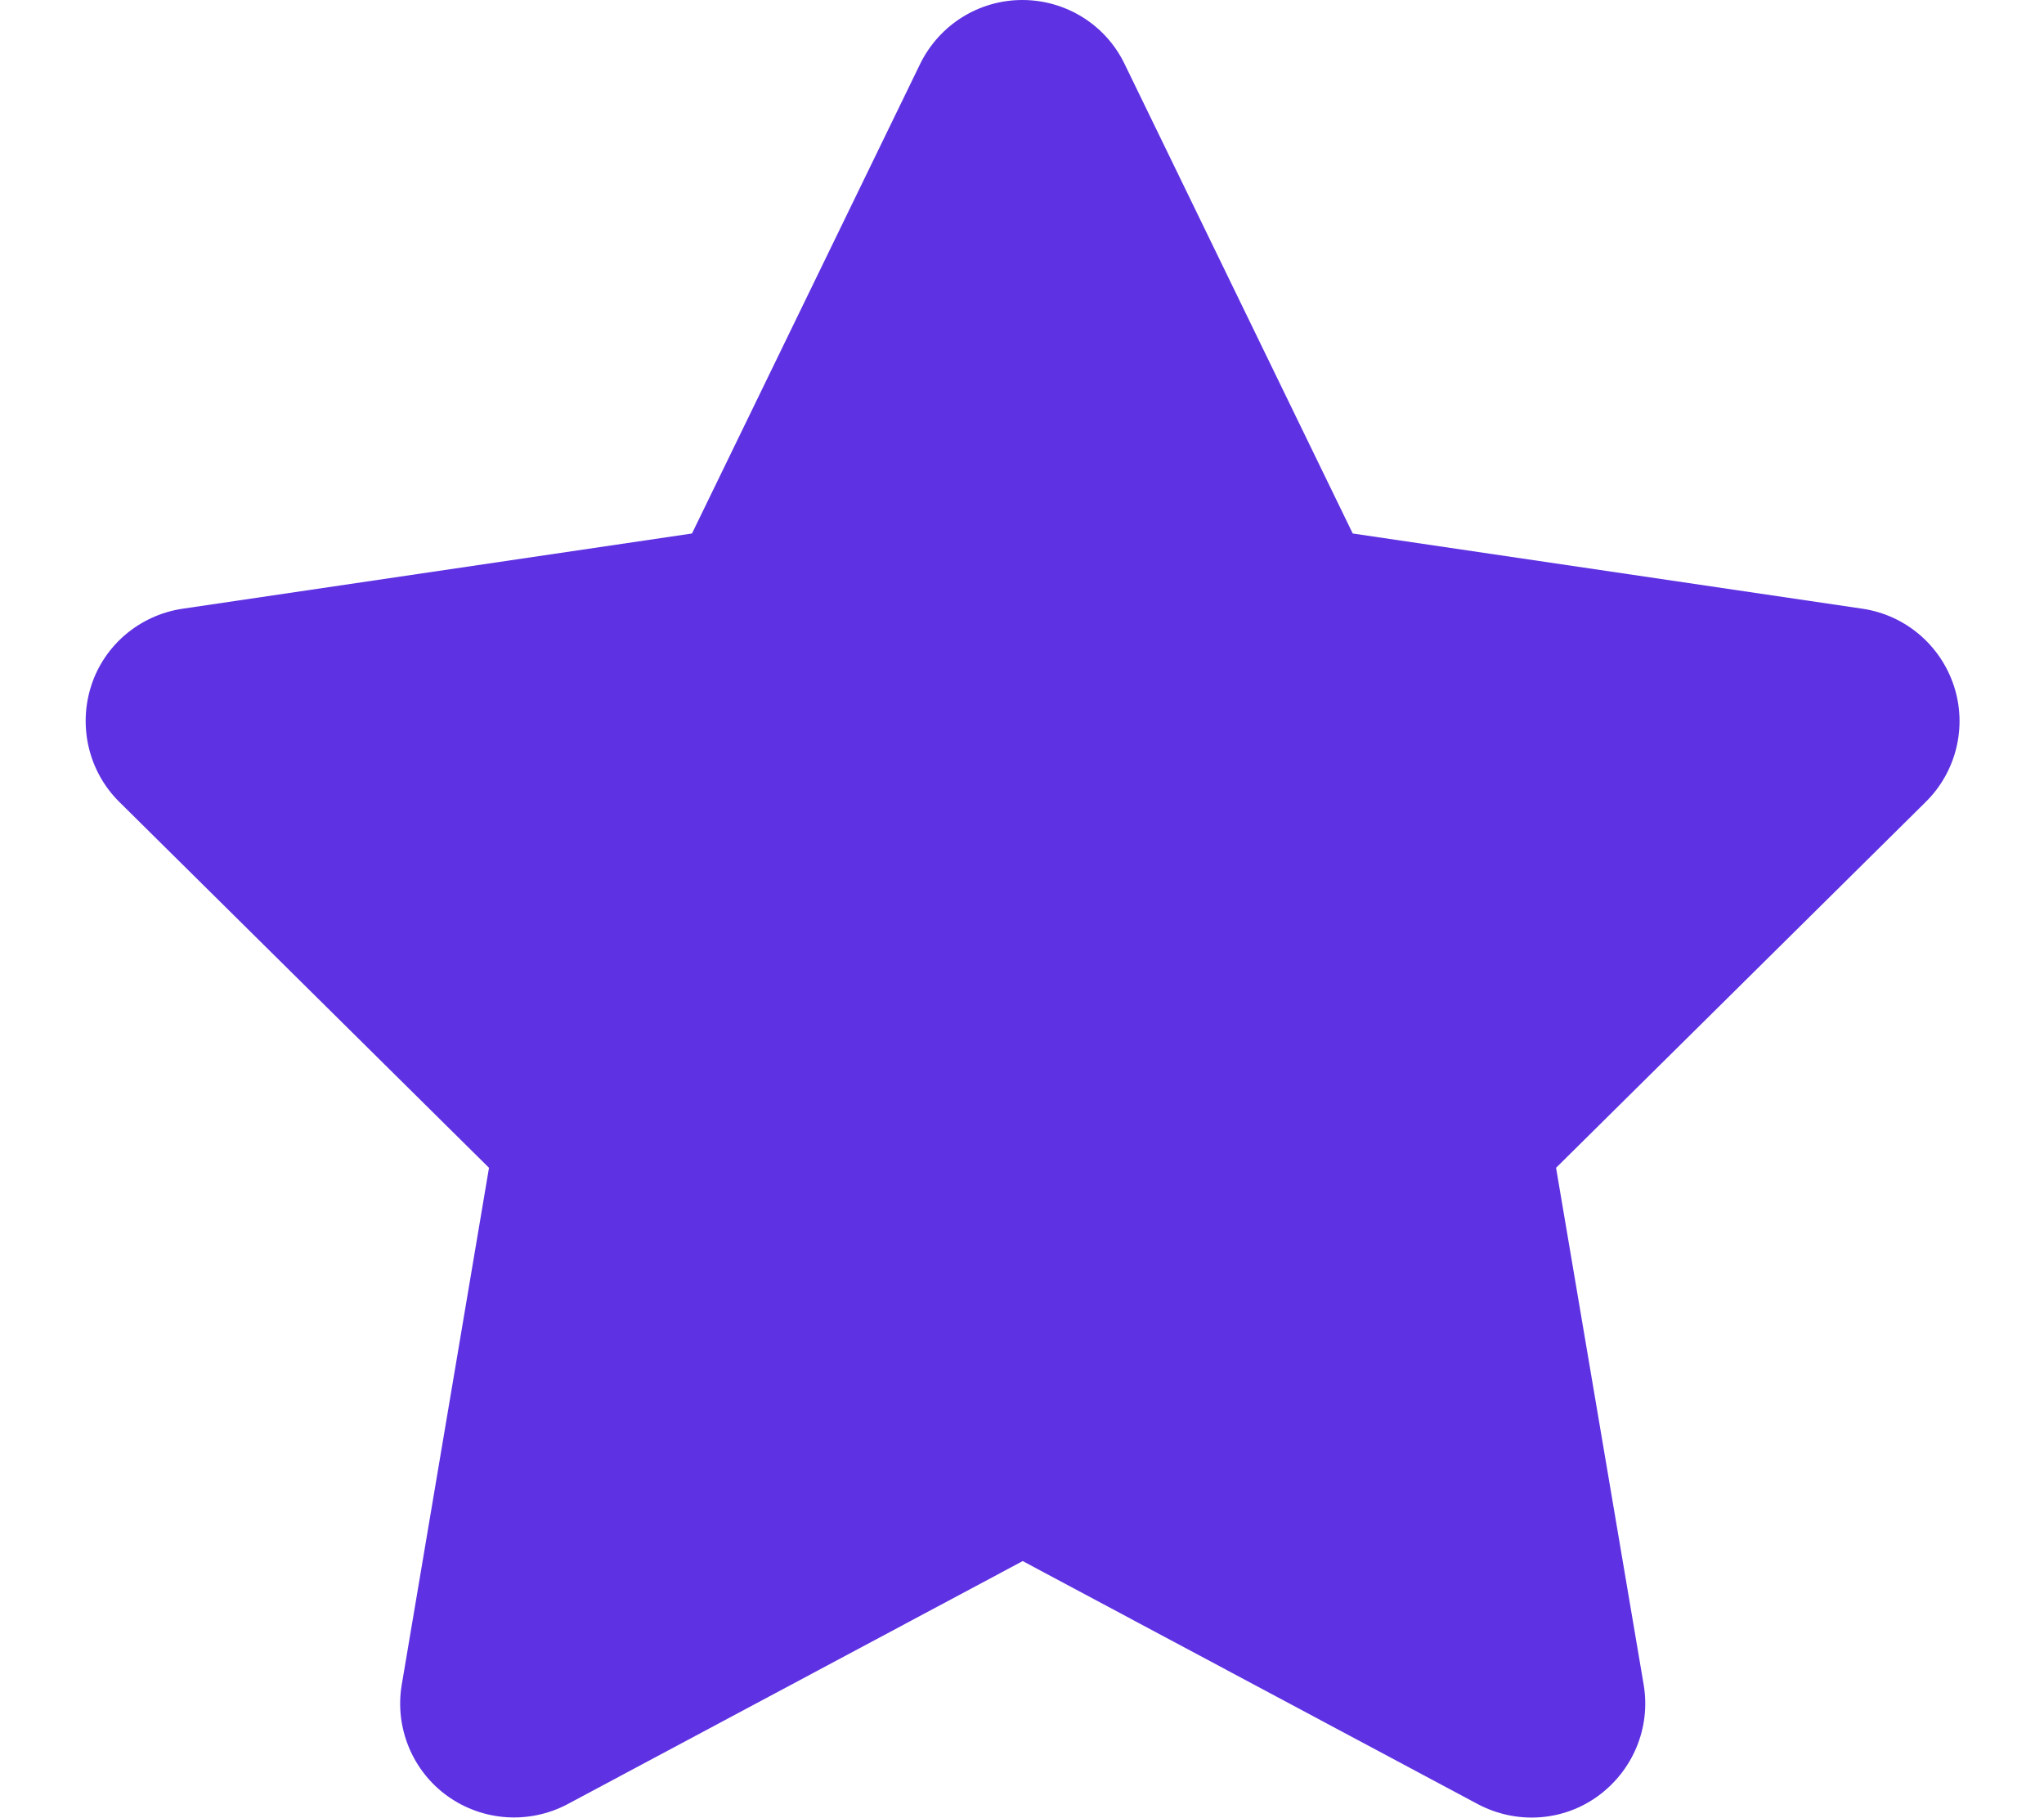
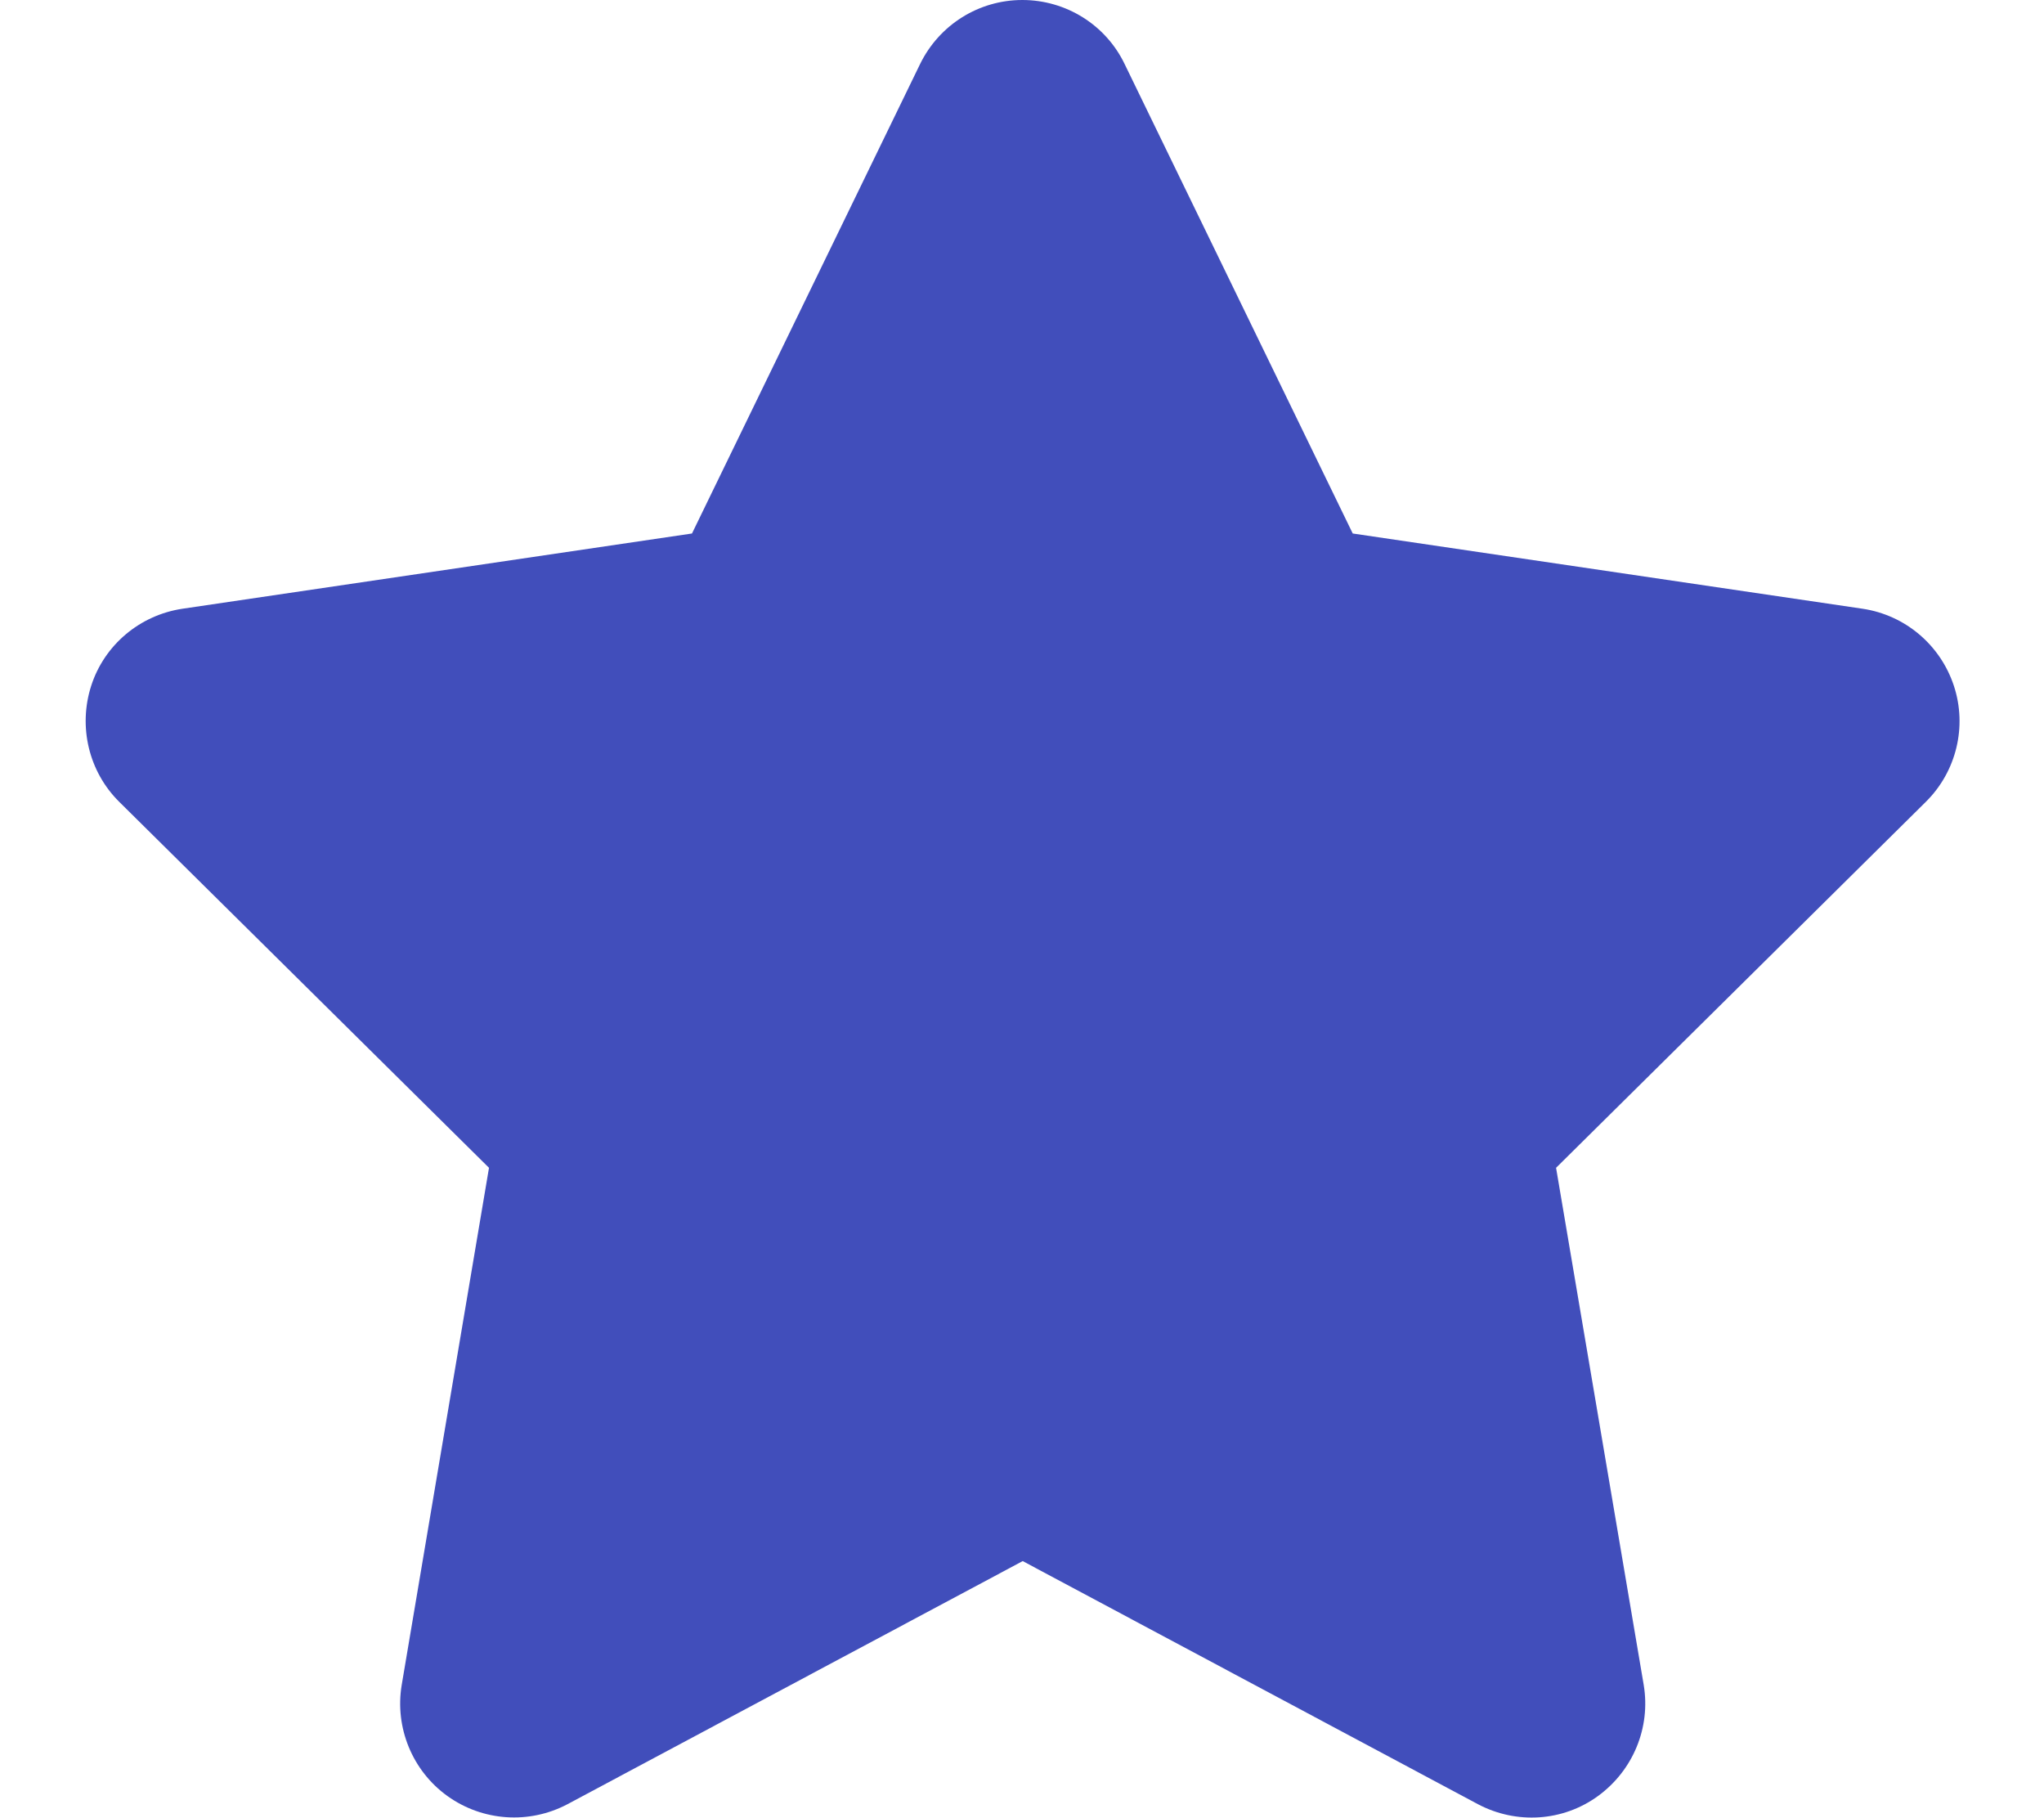
<svg xmlns="http://www.w3.org/2000/svg" viewBox="0 0 576 512">
-   <path fill="#5e32e2" d="M316.9 18C311.6 7 300.4 0 288.1 0s-23.4 7-28.8 18L195 150.3 51.4 171.5c-12 1.8-22 10.2-25.7 21.7s-.7 24.2 7.9 32.7L137.8 329 113.2 474.7c-2 12 3 24.2 12.9 31.3s23 8 33.8 2.3l128.3-68.5 128.3 68.5c10.8 5.7 23.9 4.9 33.8-2.3s14.9-19.3 12.9-31.3L438.5 329 542.7 225.9c8.6-8.5 11.7-21.2 7.9-32.7s-13.7-19.9-25.7-21.7L381.2 150.3 316.9 18z" />
+   <path fill="#414ebb" d="M316.9 18C311.6 7 300.4 0 288.1 0s-23.4 7-28.8 18L195 150.3 51.4 171.5c-12 1.8-22 10.2-25.7 21.7s-.7 24.2 7.9 32.7L137.8 329 113.2 474.7c-2 12 3 24.2 12.9 31.3s23 8 33.8 2.3l128.3-68.5 128.3 68.5c10.8 5.7 23.9 4.9 33.8-2.3s14.9-19.3 12.9-31.3L438.5 329 542.7 225.9c8.6-8.5 11.7-21.2 7.9-32.7s-13.7-19.9-25.7-21.7L381.2 150.3 316.9 18z" />
</svg>
